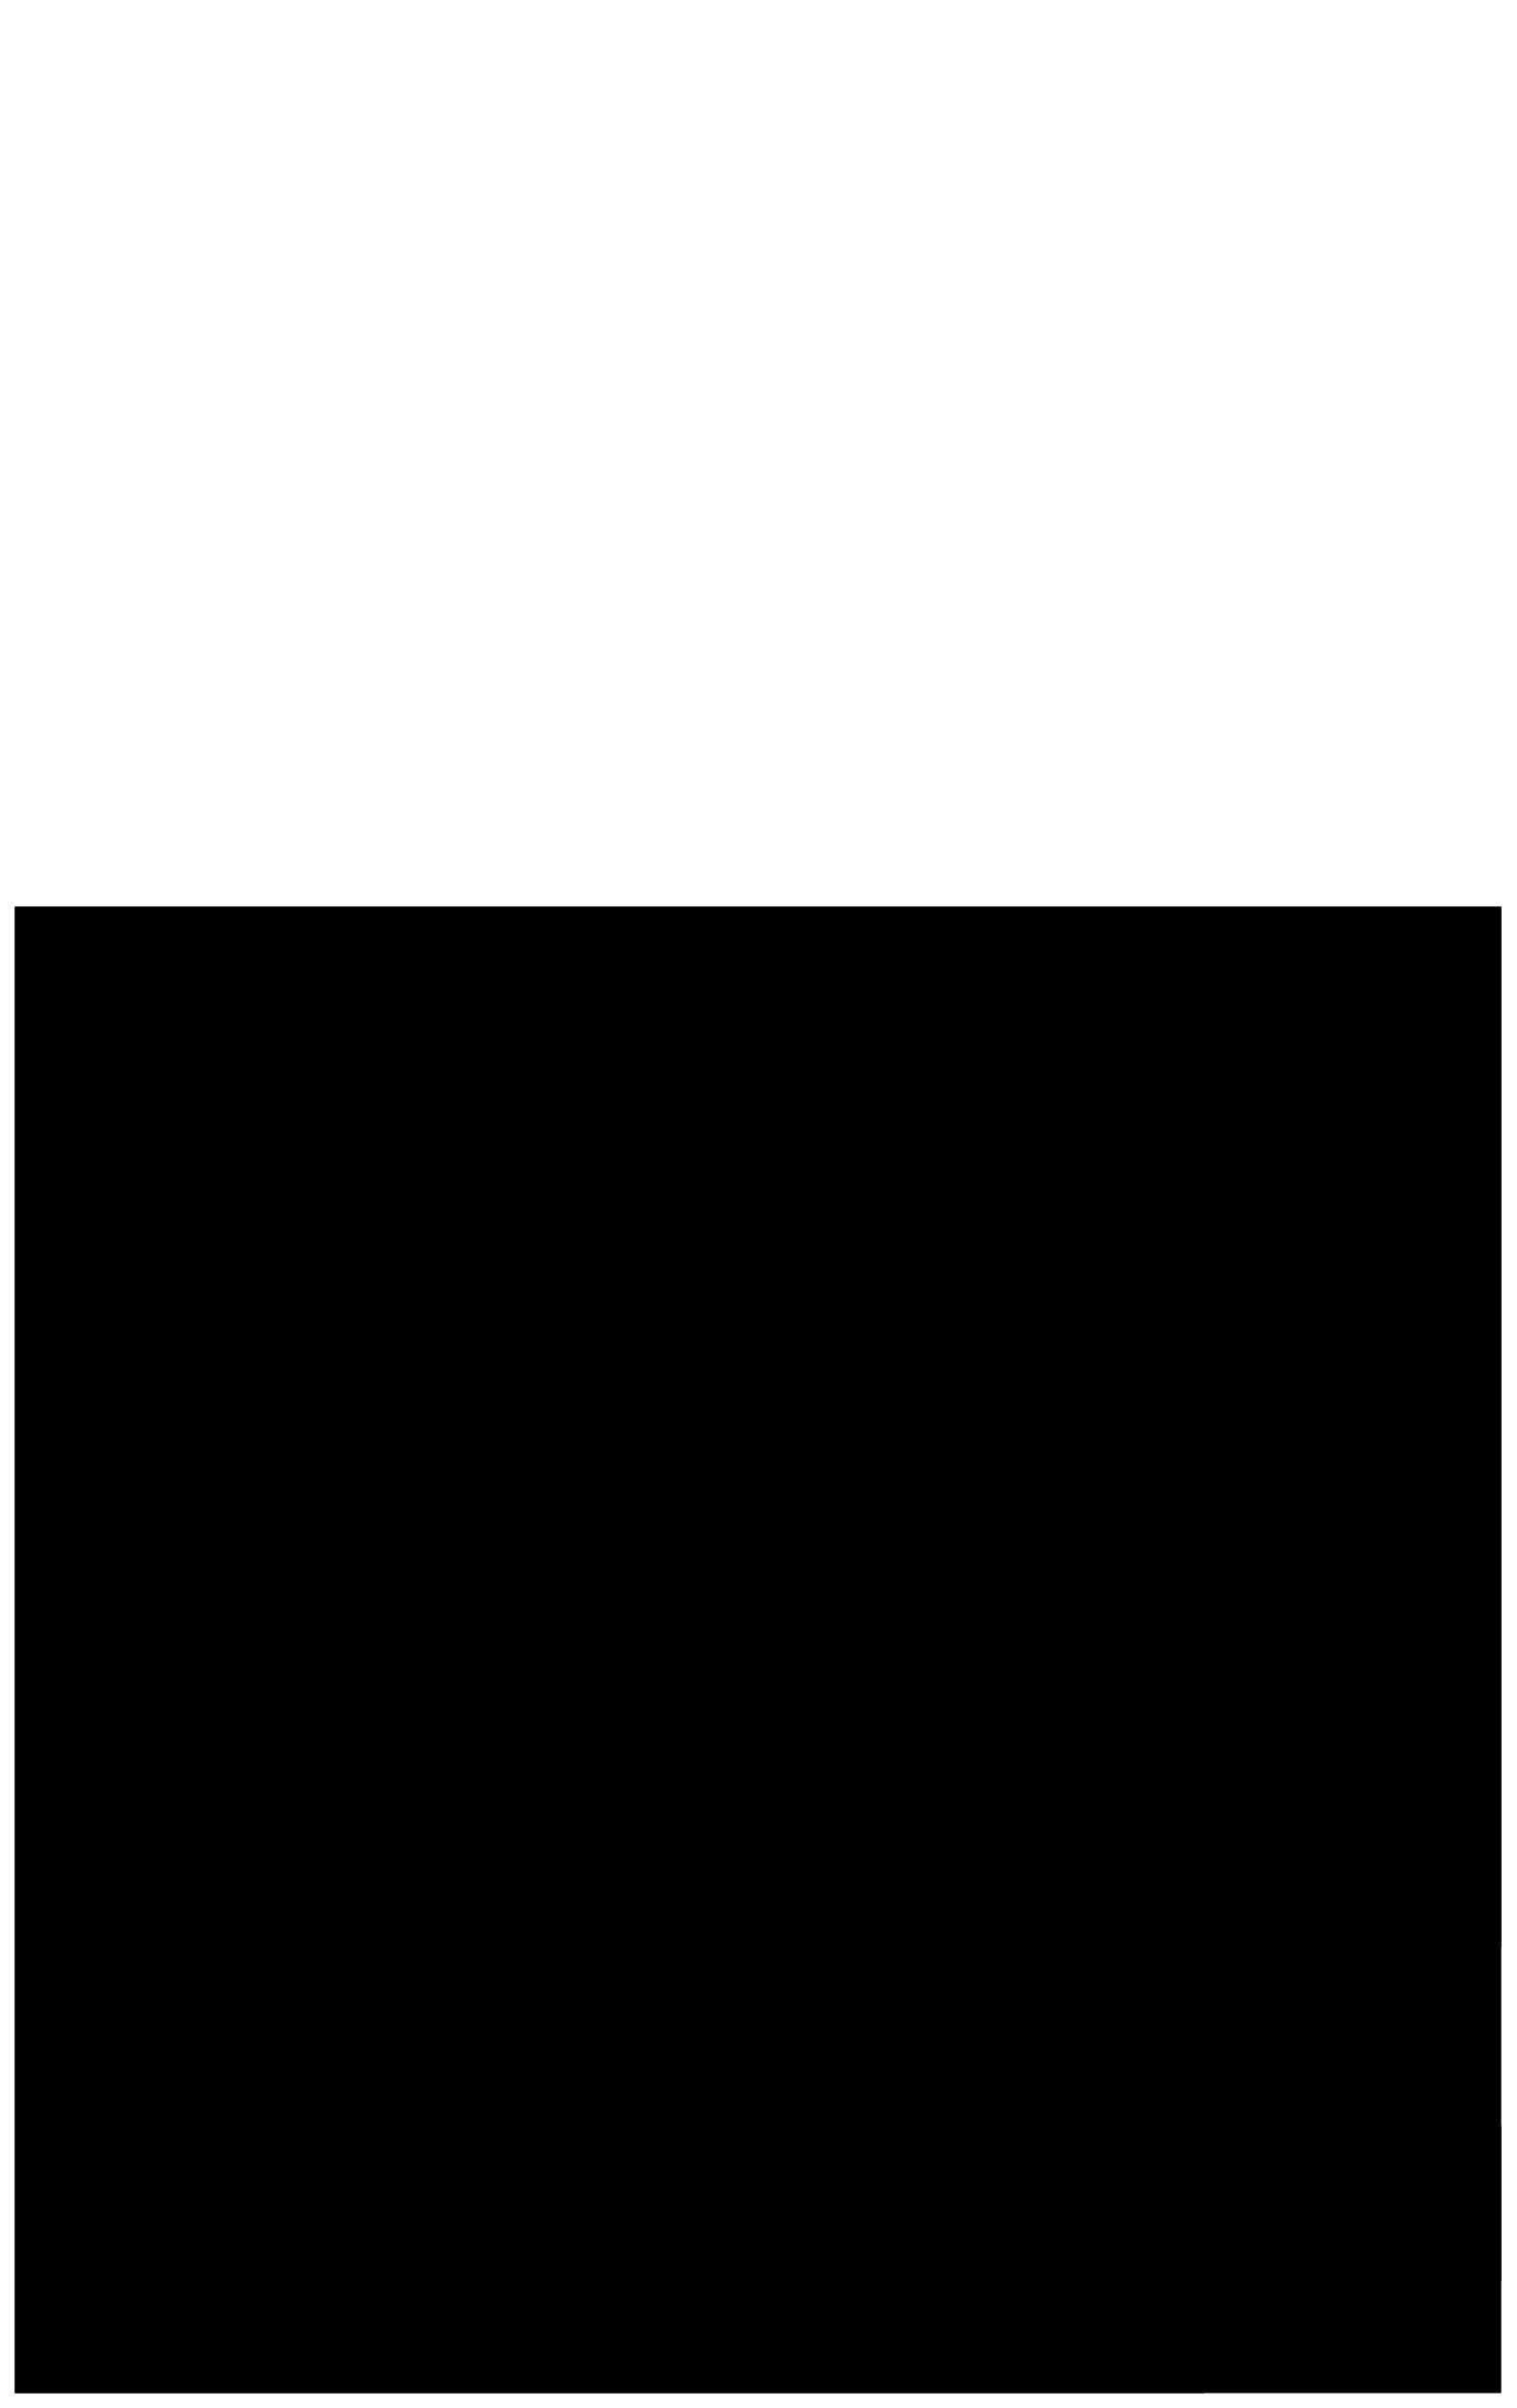
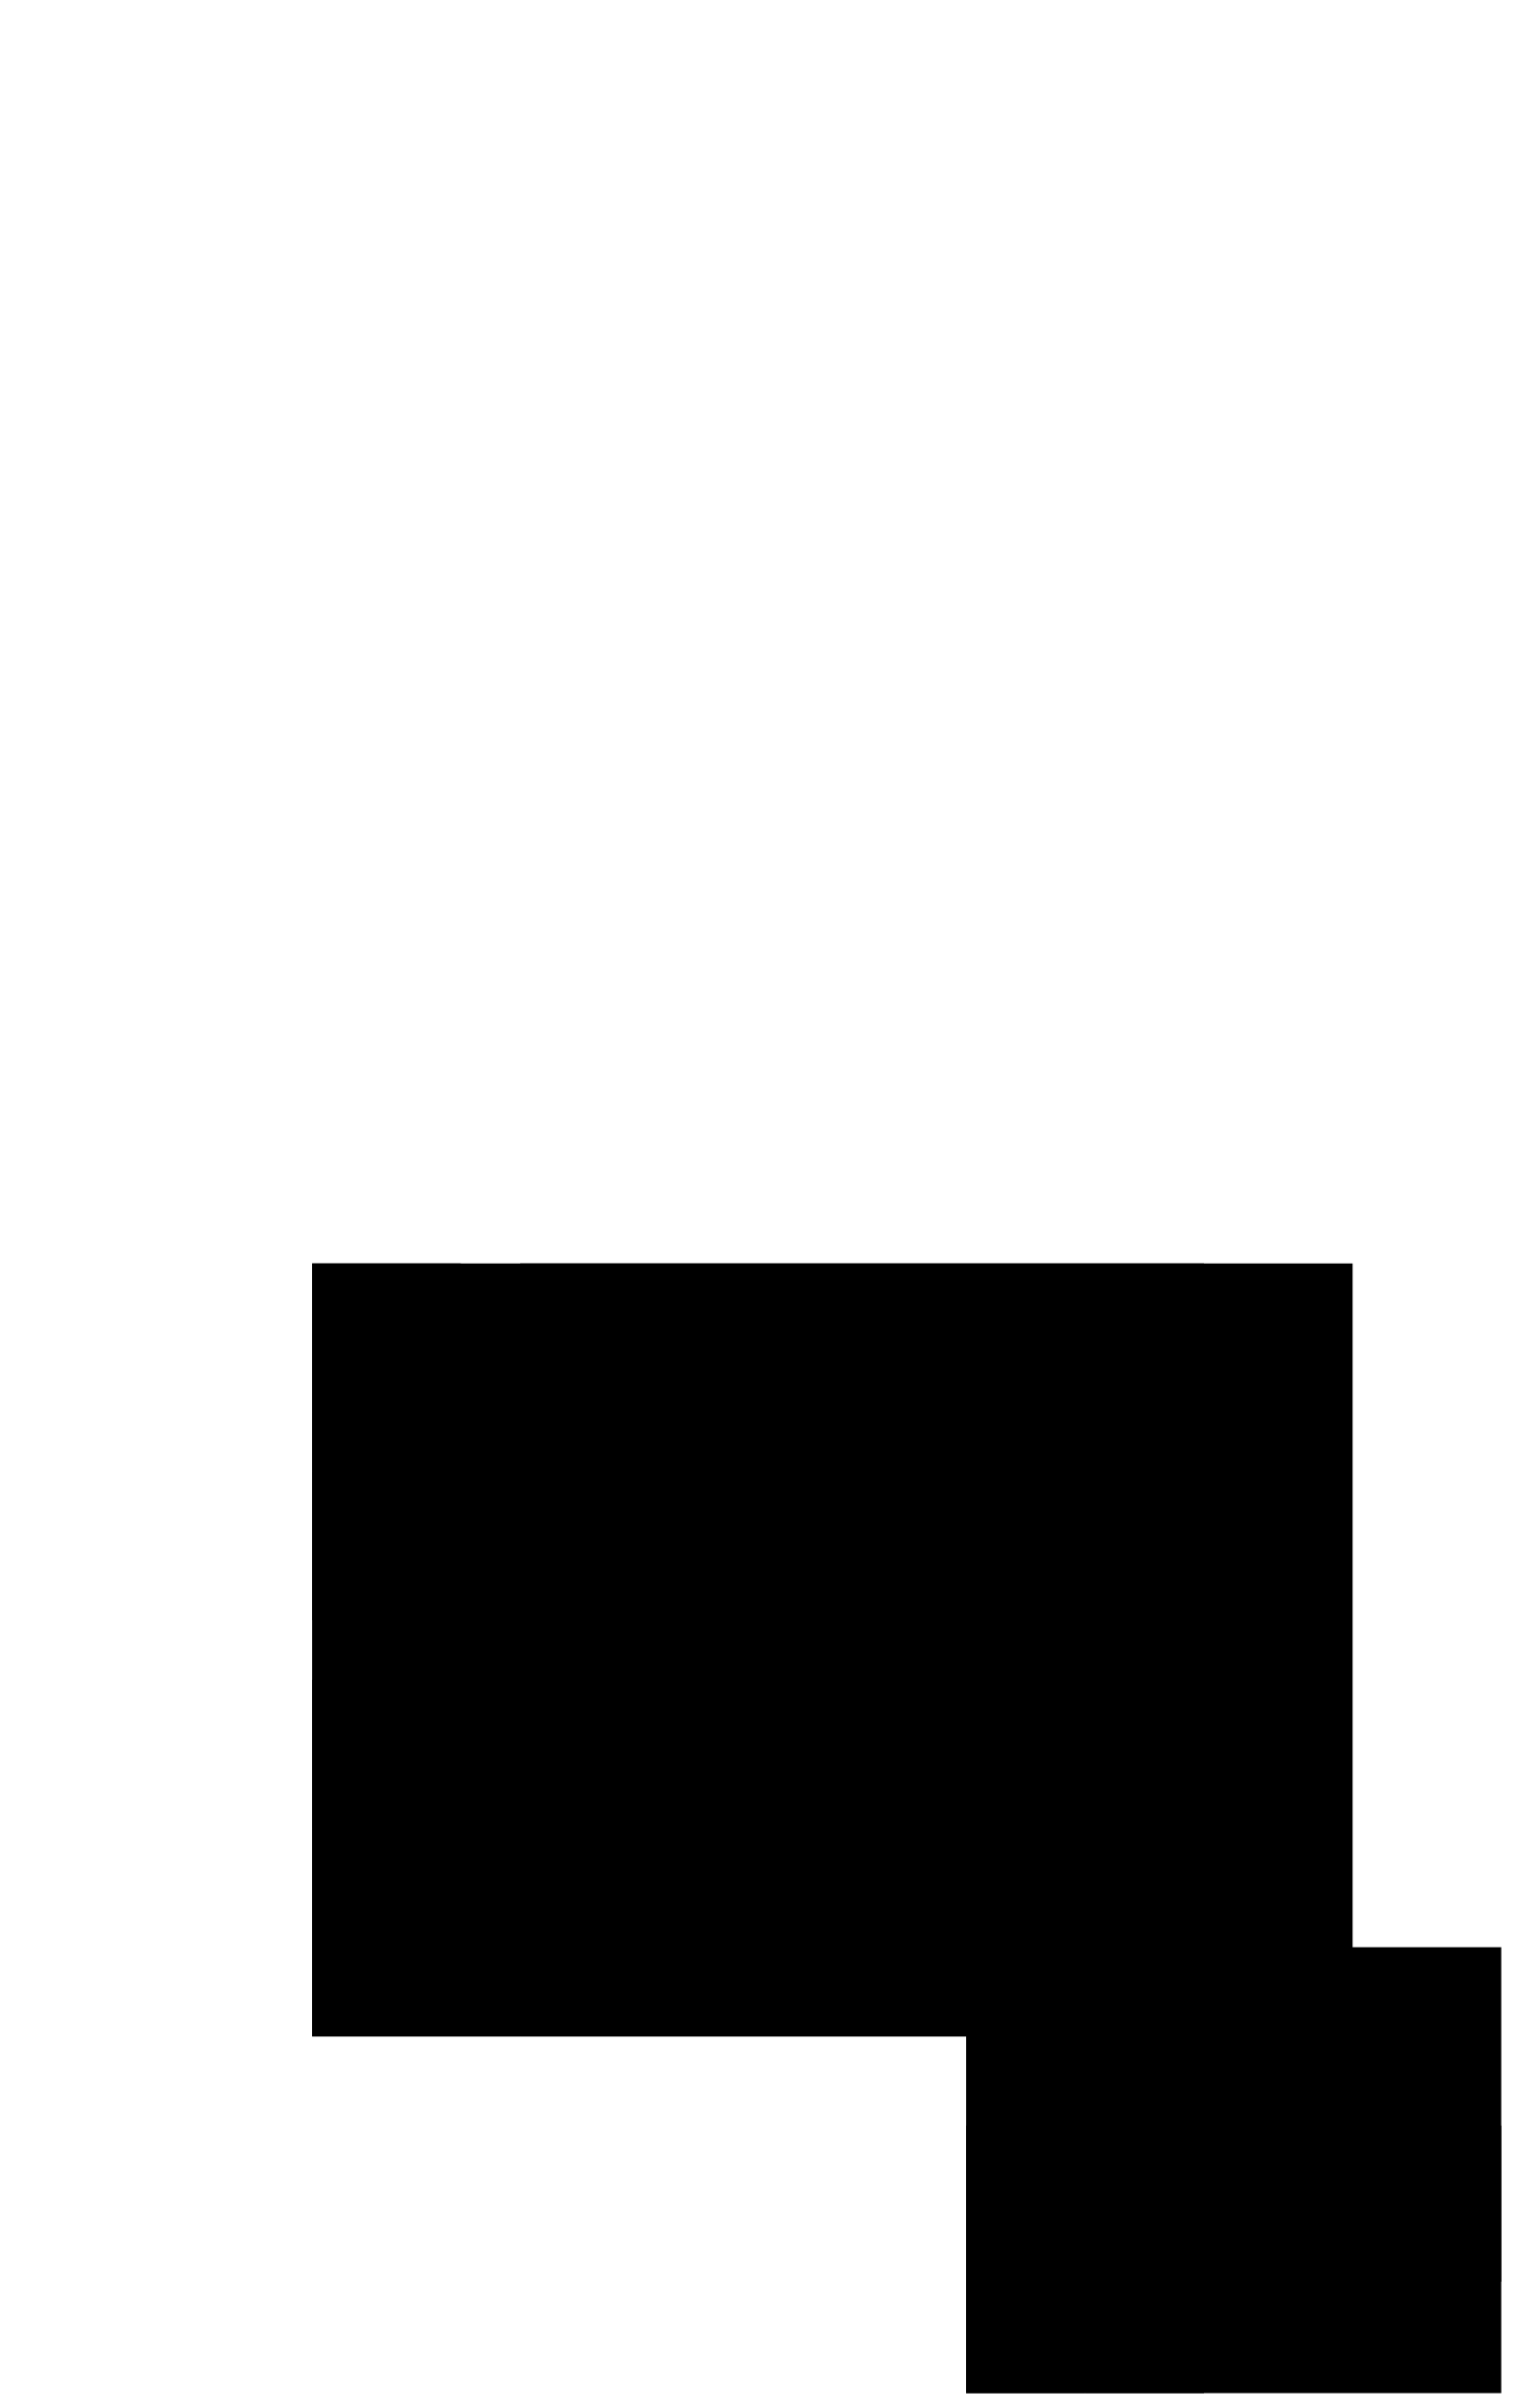
<svg xmlns="http://www.w3.org/2000/svg" xmlns:xlink="http://www.w3.org/1999/xlink" class="plan" viewBox="-5 -305 510 810" width="510" height="810">
  <def>
    <g id="door" class="door">
      <path d="M0 0 h 10" class="front" />
      <path d="M0 0 l 0 10 q 10 0 10 -10" class="arc" />
    </g>
    <g id="door2" class="door">
      <path d="M0 0 h 30" class="front" />
      <path d="M15 0 l 2 15 q14 0 13 -15" class="arc" />
      <path d="M15 0 l -2 15 q-14 0 -13 -15" class="arc" />
    </g>
    <g id="stairs" class="stairs" vector-effect="non-scaling-stroke">
      <rect x="0" y="0" width="40" height="40" />
      <rect x="19" y="0" width="2" height="30" class="midline" />
      <path d="M2 30 l8 -30 l8 30 m4 -30 l8 30 l8 -30" class="updown" />
      <path d="M0 10 h40 M0 20 h40 M0 30 h40" />
    </g>
    <g id="stairs2" class="stairs" vector-effect="non-scaling-stroke">
      <rect x="0" y="0" width="80" height="30" />
      <rect x="19" y="0" width="2" height="30" class="midline" />
      <rect x="59" y="0" width="2" height="30" class="midline" />
      <path d="M2 30 l8 -30 l8 30 m4-30 l18 30 l18 -30 m4 30 l8 -30 l8 30" class="updown" />
      <path d="M0 10 h80 M0 20 h80 M0 30 h80" />
    </g>
    <g id="stairs3" class="stairs" vector-effect="non-scaling-stroke">
      <rect x="0" y="0" width="80" height="40" />
      <path d="M2 30 l39 -30 l39 30" class="updown" />
      <path d="M0 10 h80 M0 20 h80 M0 30 h80" />
    </g>
  </def>
-   <g class="guides">
-     <rect x="0" y="0" width="500" height="500" />
-     <rect x="100" y="120" width="300" height="260" />
-     <rect x="100" y="120" width="300" height="260" />
+   <g class="walls ext">
+     <path d="M500 350 h-50 v20 v-250 h-350 v260 h220 v120 h180 z" />
  </g>
  <g class="rooms">
    <g class="room" data-room-name="amphithéâtre Galois amphitheatre" data-room-floor="2">
      <rect x="170" y="120" width="230" height="130" />
      <text class="room-name" x="285" y="185">amphithéâtre<tspan x="285" dy="1em" class="main-name">Galois</tspan>
      </text>
      <use xlink:href="#door" transform="translate(170 240) rotate(-90)" />
    </g>
    <g class="room" data-room-name="amphithéâtre Painlevé amphitheatre" data-room-floor="2">
      <rect x="170" y="250" width="230" height="130" />
      <text class="room-name" x="285" y="315">amphithéâtre<tspan x="285" dy="1em" class="main-name">Painlevé</tspan>
      </text>
      <use xlink:href="#door" transform="translate(170 260) rotate(-90) scale(-1 1)" />
    </g>
    <g class="room" data-room-name="salle 206" data-room-floor="2">
      <rect x="100" y="120" width="50" height="50" />
      <text class="room-name" x="125" y="145">salle<tspan x="125" dy="1em" class="main-name">206</tspan>
      </text>
      <use xlink:href="#door" transform="translate(150 140) rotate(90)" />
    </g>
    <g class="room" data-room-name="salle 204" data-room-floor="2">
      <rect x="100" y="190" width="50" height="50" />
      <text class="room-name" x="125" y="215">salle<tspan x="125" dy="1em" class="main-name">204</tspan>
      </text>
      <use xlink:href="#door" transform="translate(150 200) rotate(90)" />
    </g>
    <g class="room" data-room-name="salle 202" data-room-floor="2">
      <rect x="100" y="310" width="70" height="70" />
      <text class="room-name" x="135" y="345">salle<tspan x="135" dy="1em" class="main-name">202</tspan>
      </text>
      <use xlink:href="#door" transform="translate(165 310) scale(1 -1) rotate(180)" />
    </g>
    <g class="room" data-room-name="sanitaires toilettes wc" data-room-floor="2">
      <rect x="320" y="410" width="40" height="90" />
      <text class="room-name" x="340" y="455" transform="rotate(-90 340 455)">sanitaires</text>
      <use xlink:href="#door" transform="translate(335 410)" />
    </g>
    <g class="room" data-room-name="sanitaires toilettes wc" data-room-floor="2">
      <rect x="360" y="410" width="40" height="90" />
      <text class="room-name" x="380" y="455" transform="rotate(-90 380 455)">sanitaires</text>
      <use xlink:href="#door" transform="translate(375 410)" />
    </g>
  </g>
  <g class="useless">
    <g class="room" data-room-name="">
-       <path d="M0 0 h500 v350 h-50 v-230 h-350 v260 h220 v120 h-320 z" />
-     </g>
-     <g class="room" data-room-name="">
      <rect x="100" y="170" width="50" height="20" />
    </g>
  </g>
  <g class="stairs">
    <use xlink:href="#stairs" transform="translate(100 260) scale(1.25 1.25)" />
    <use xlink:href="#stairs2" transform="translate(400 410) scale(1.25 1.75)" />
  </g>
</svg>
